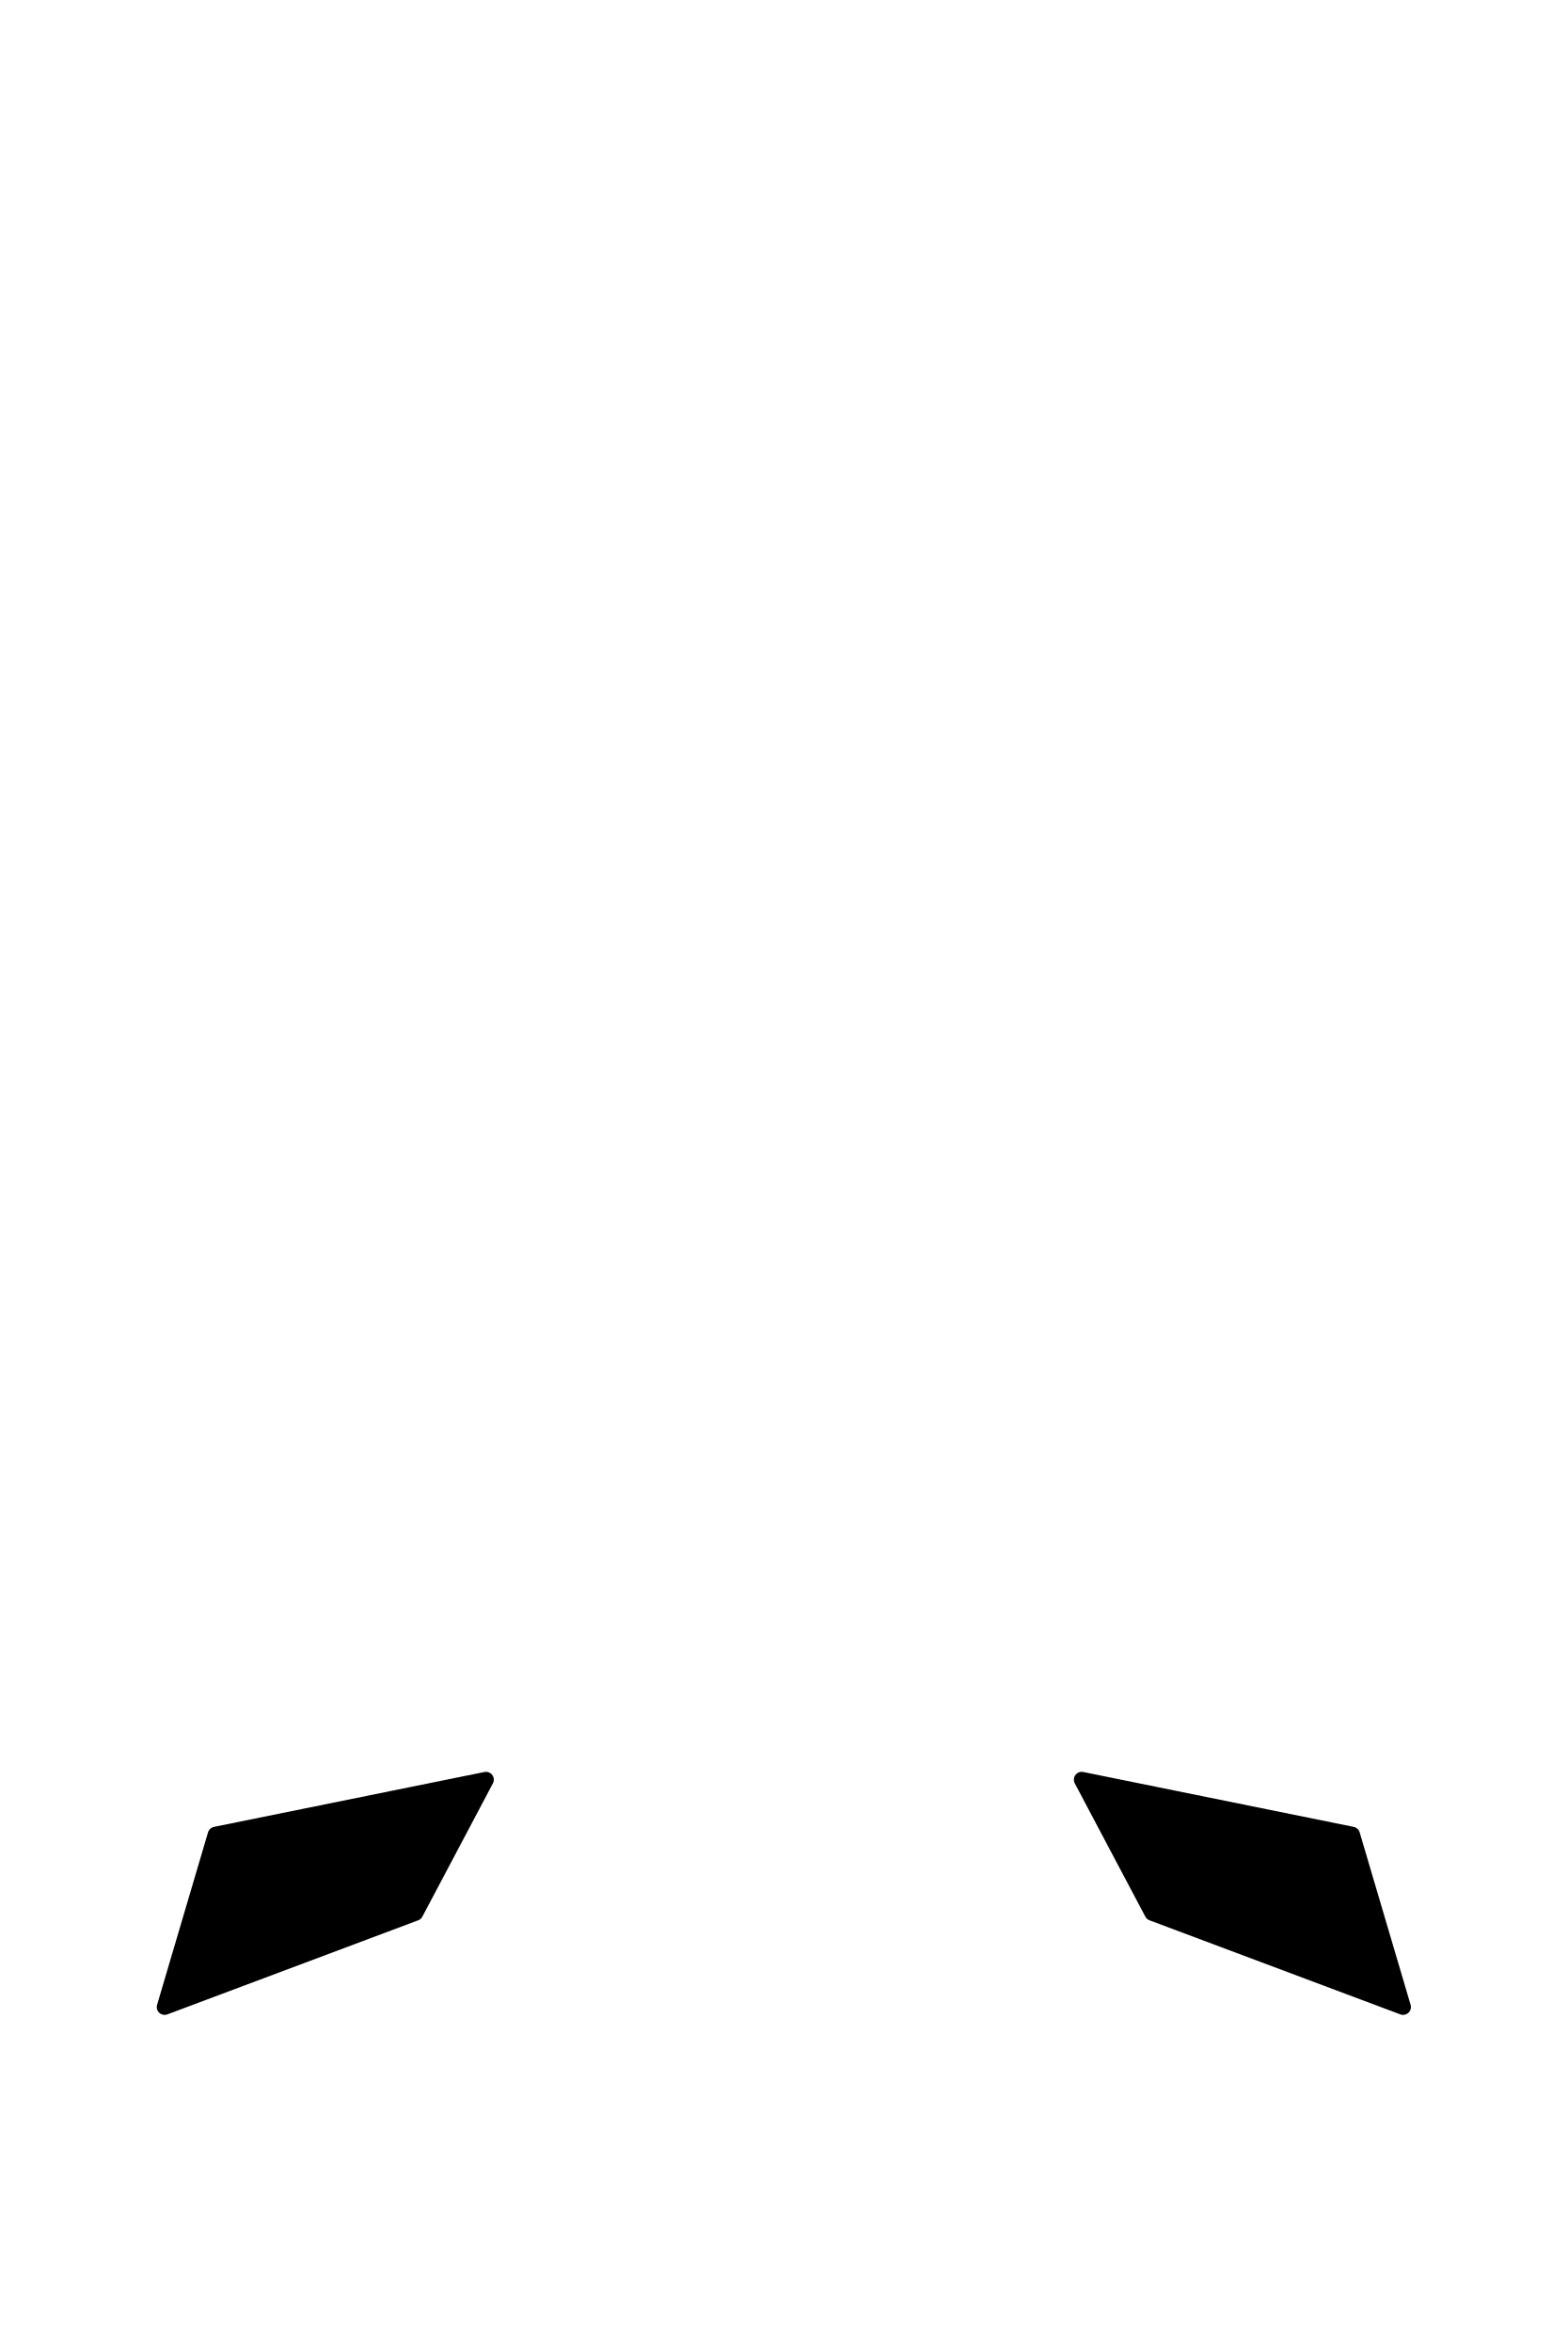
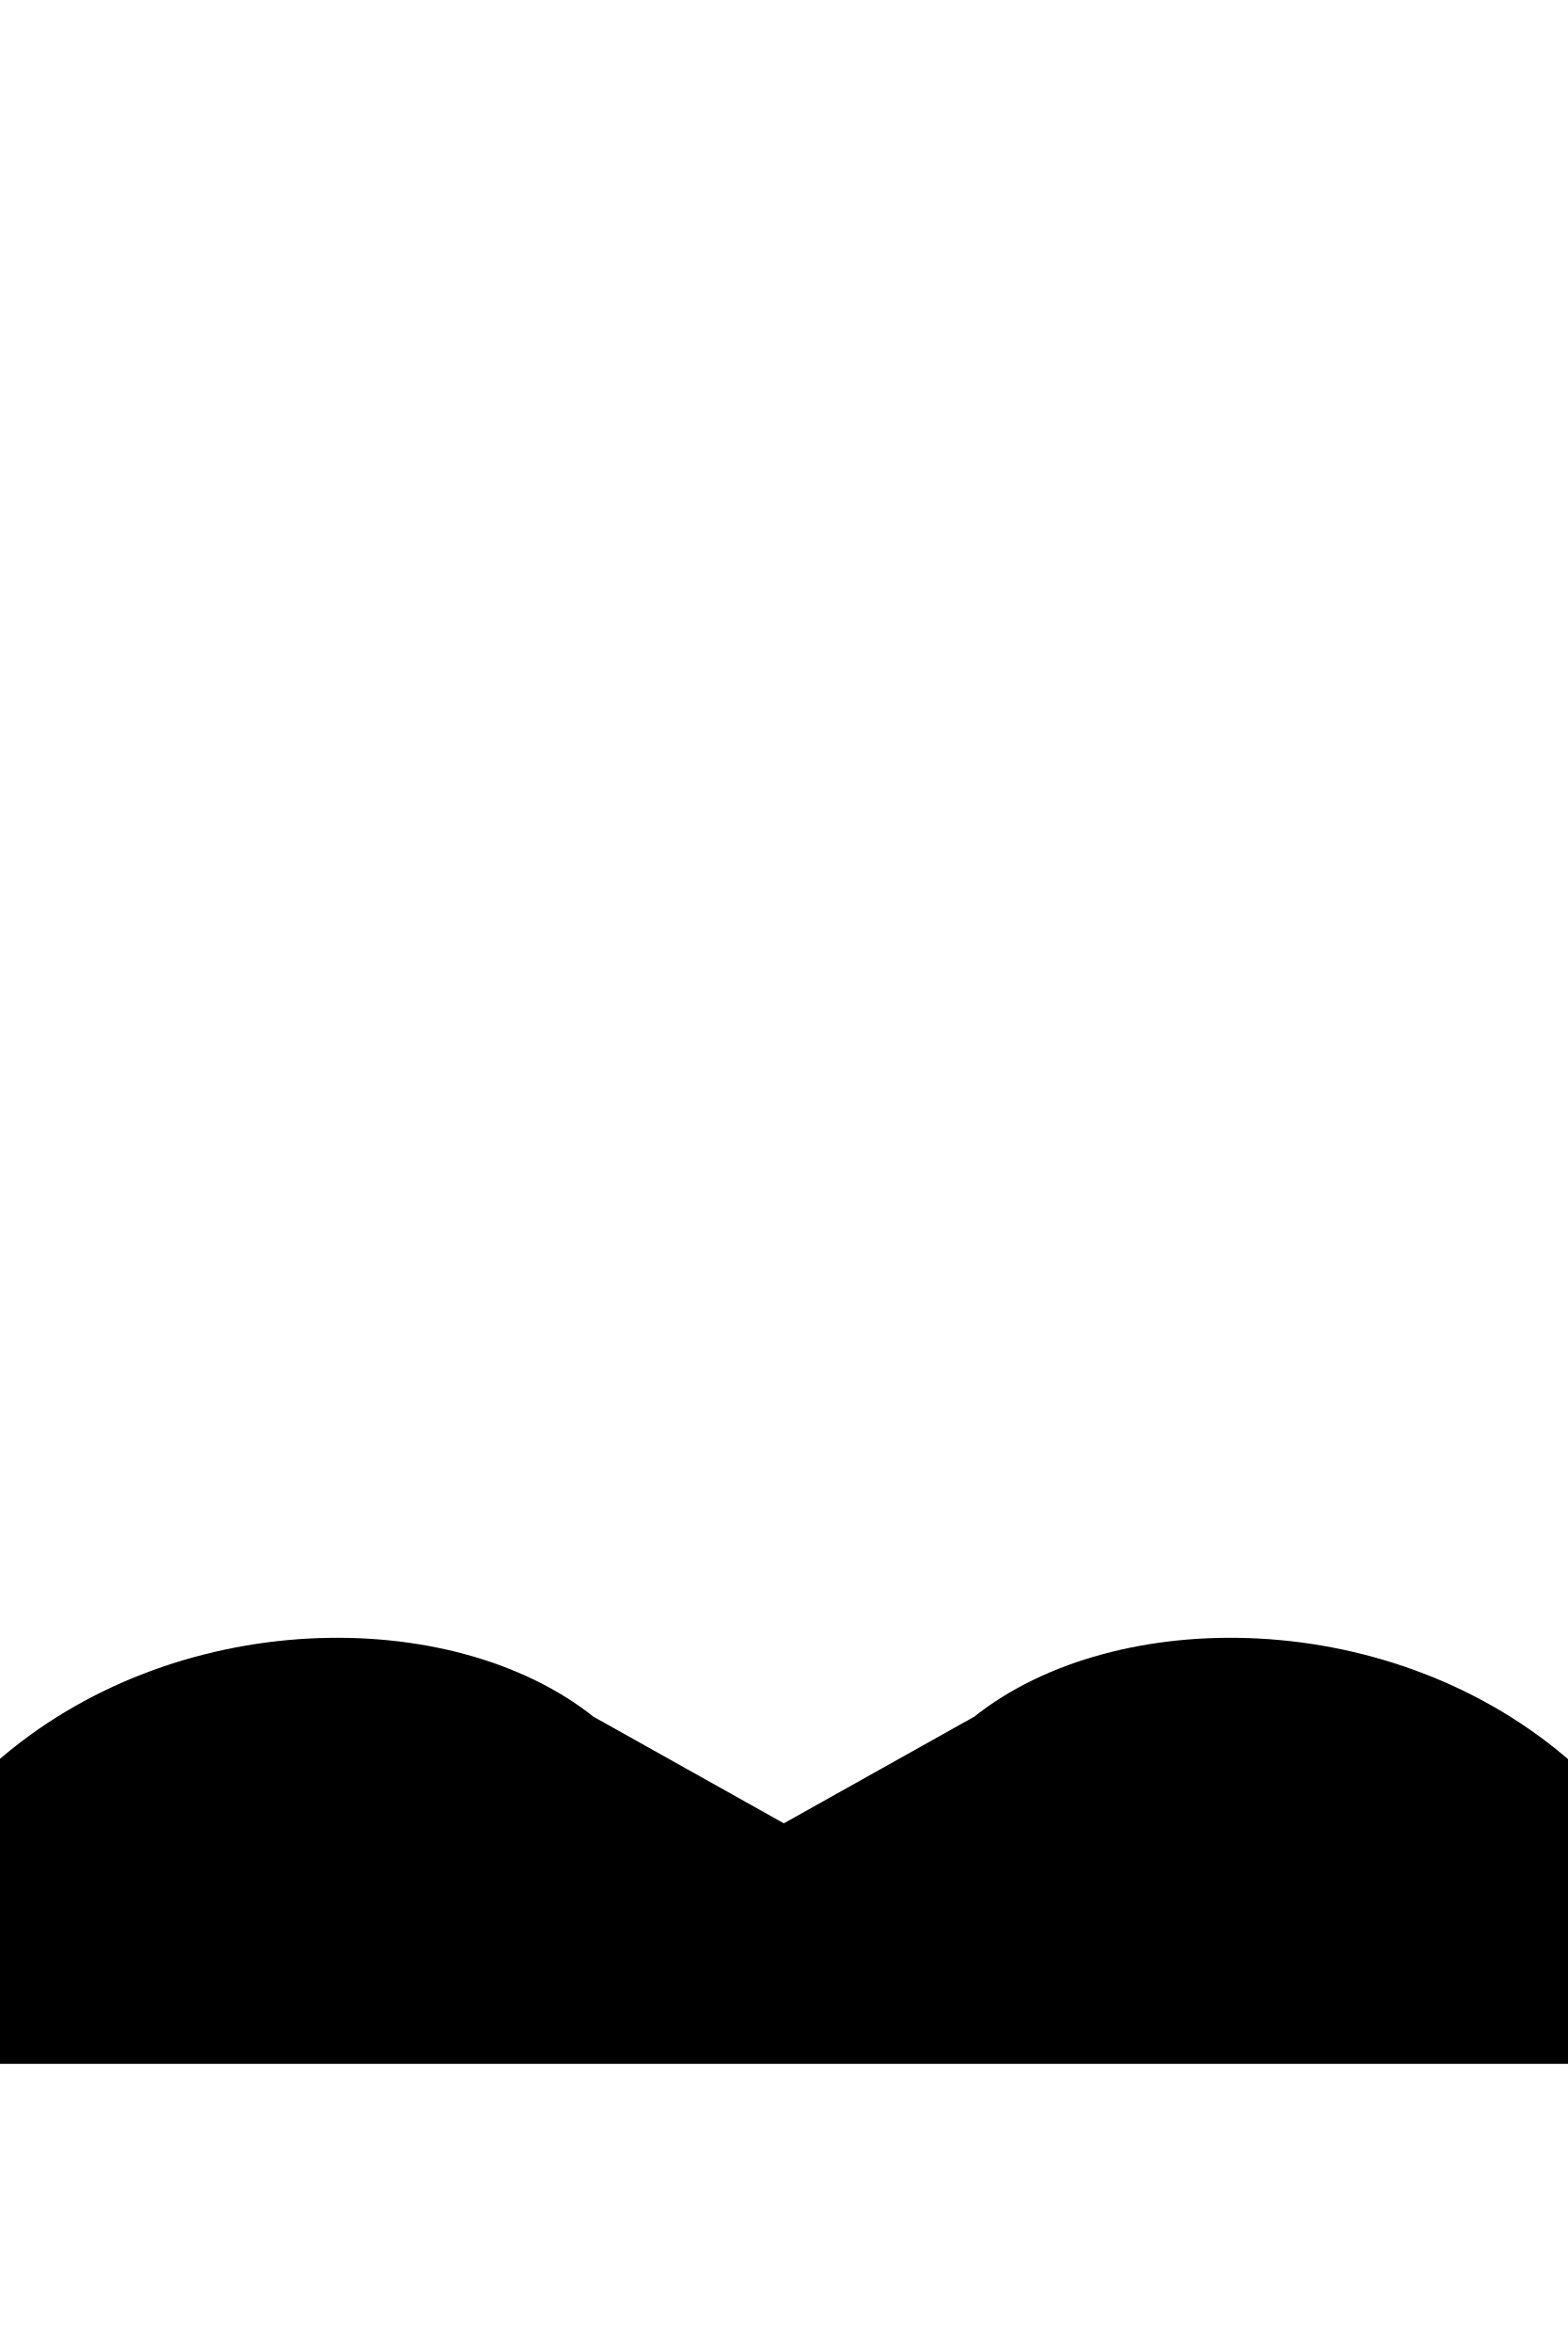
<svg xmlns="http://www.w3.org/2000/svg" viewBox="0 0 400 600">
  <g id="trench-coat-collar-bg">
-     <path fill="$[outerwearColor]" stroke="#000" stroke-width="4" stroke-linejoin="round" d="M42,512 L106,488 L124,454 L55,468 Z" />
-     <path fill="$[secondary]" stroke="none" d="M106,488 L122,458 L114,462 L102,488 Z" />
-     <path fill="$[outerwearColor]" stroke="#000" stroke-width="4" stroke-linejoin="round" d="M358,512 L294,488 L276,454 L345,468 Z" />
-     <path fill="$[secondary]" stroke="none" d="M294,488 L278,458 L286,462 L298,488 Z" />
+     <path fill="$[outerwearColor]" stroke="#000" stroke-width="5" stroke-linejoin="round" d="M 0,524          L 0,452          C 45,412 115,412 150,440          L 200,468          L 250,440          C 285,412 355,412 400,452          L 400,524          Z" />
+     <path fill="$[secondary]" stroke="none" d="M 0,452          C 45,412 115,412 150,440          L 118,454          C 88,432 44,432 0,465          Z" />
+     <path fill="$[secondary]" stroke="none" d="M 400,452          C 355,412 285,412 250,440          L 282,454          C 312,432 356,432 400,465          Z" />
+     <line x1="0" y1="460" x2="118" y2="454" stroke="#000" stroke-width="1.5" opacity="0.4" />
+     <line x1="400" y1="460" x2="282" y2="454" stroke="#000" stroke-width="1.5" opacity="0.4" />
  </g>
</svg>
